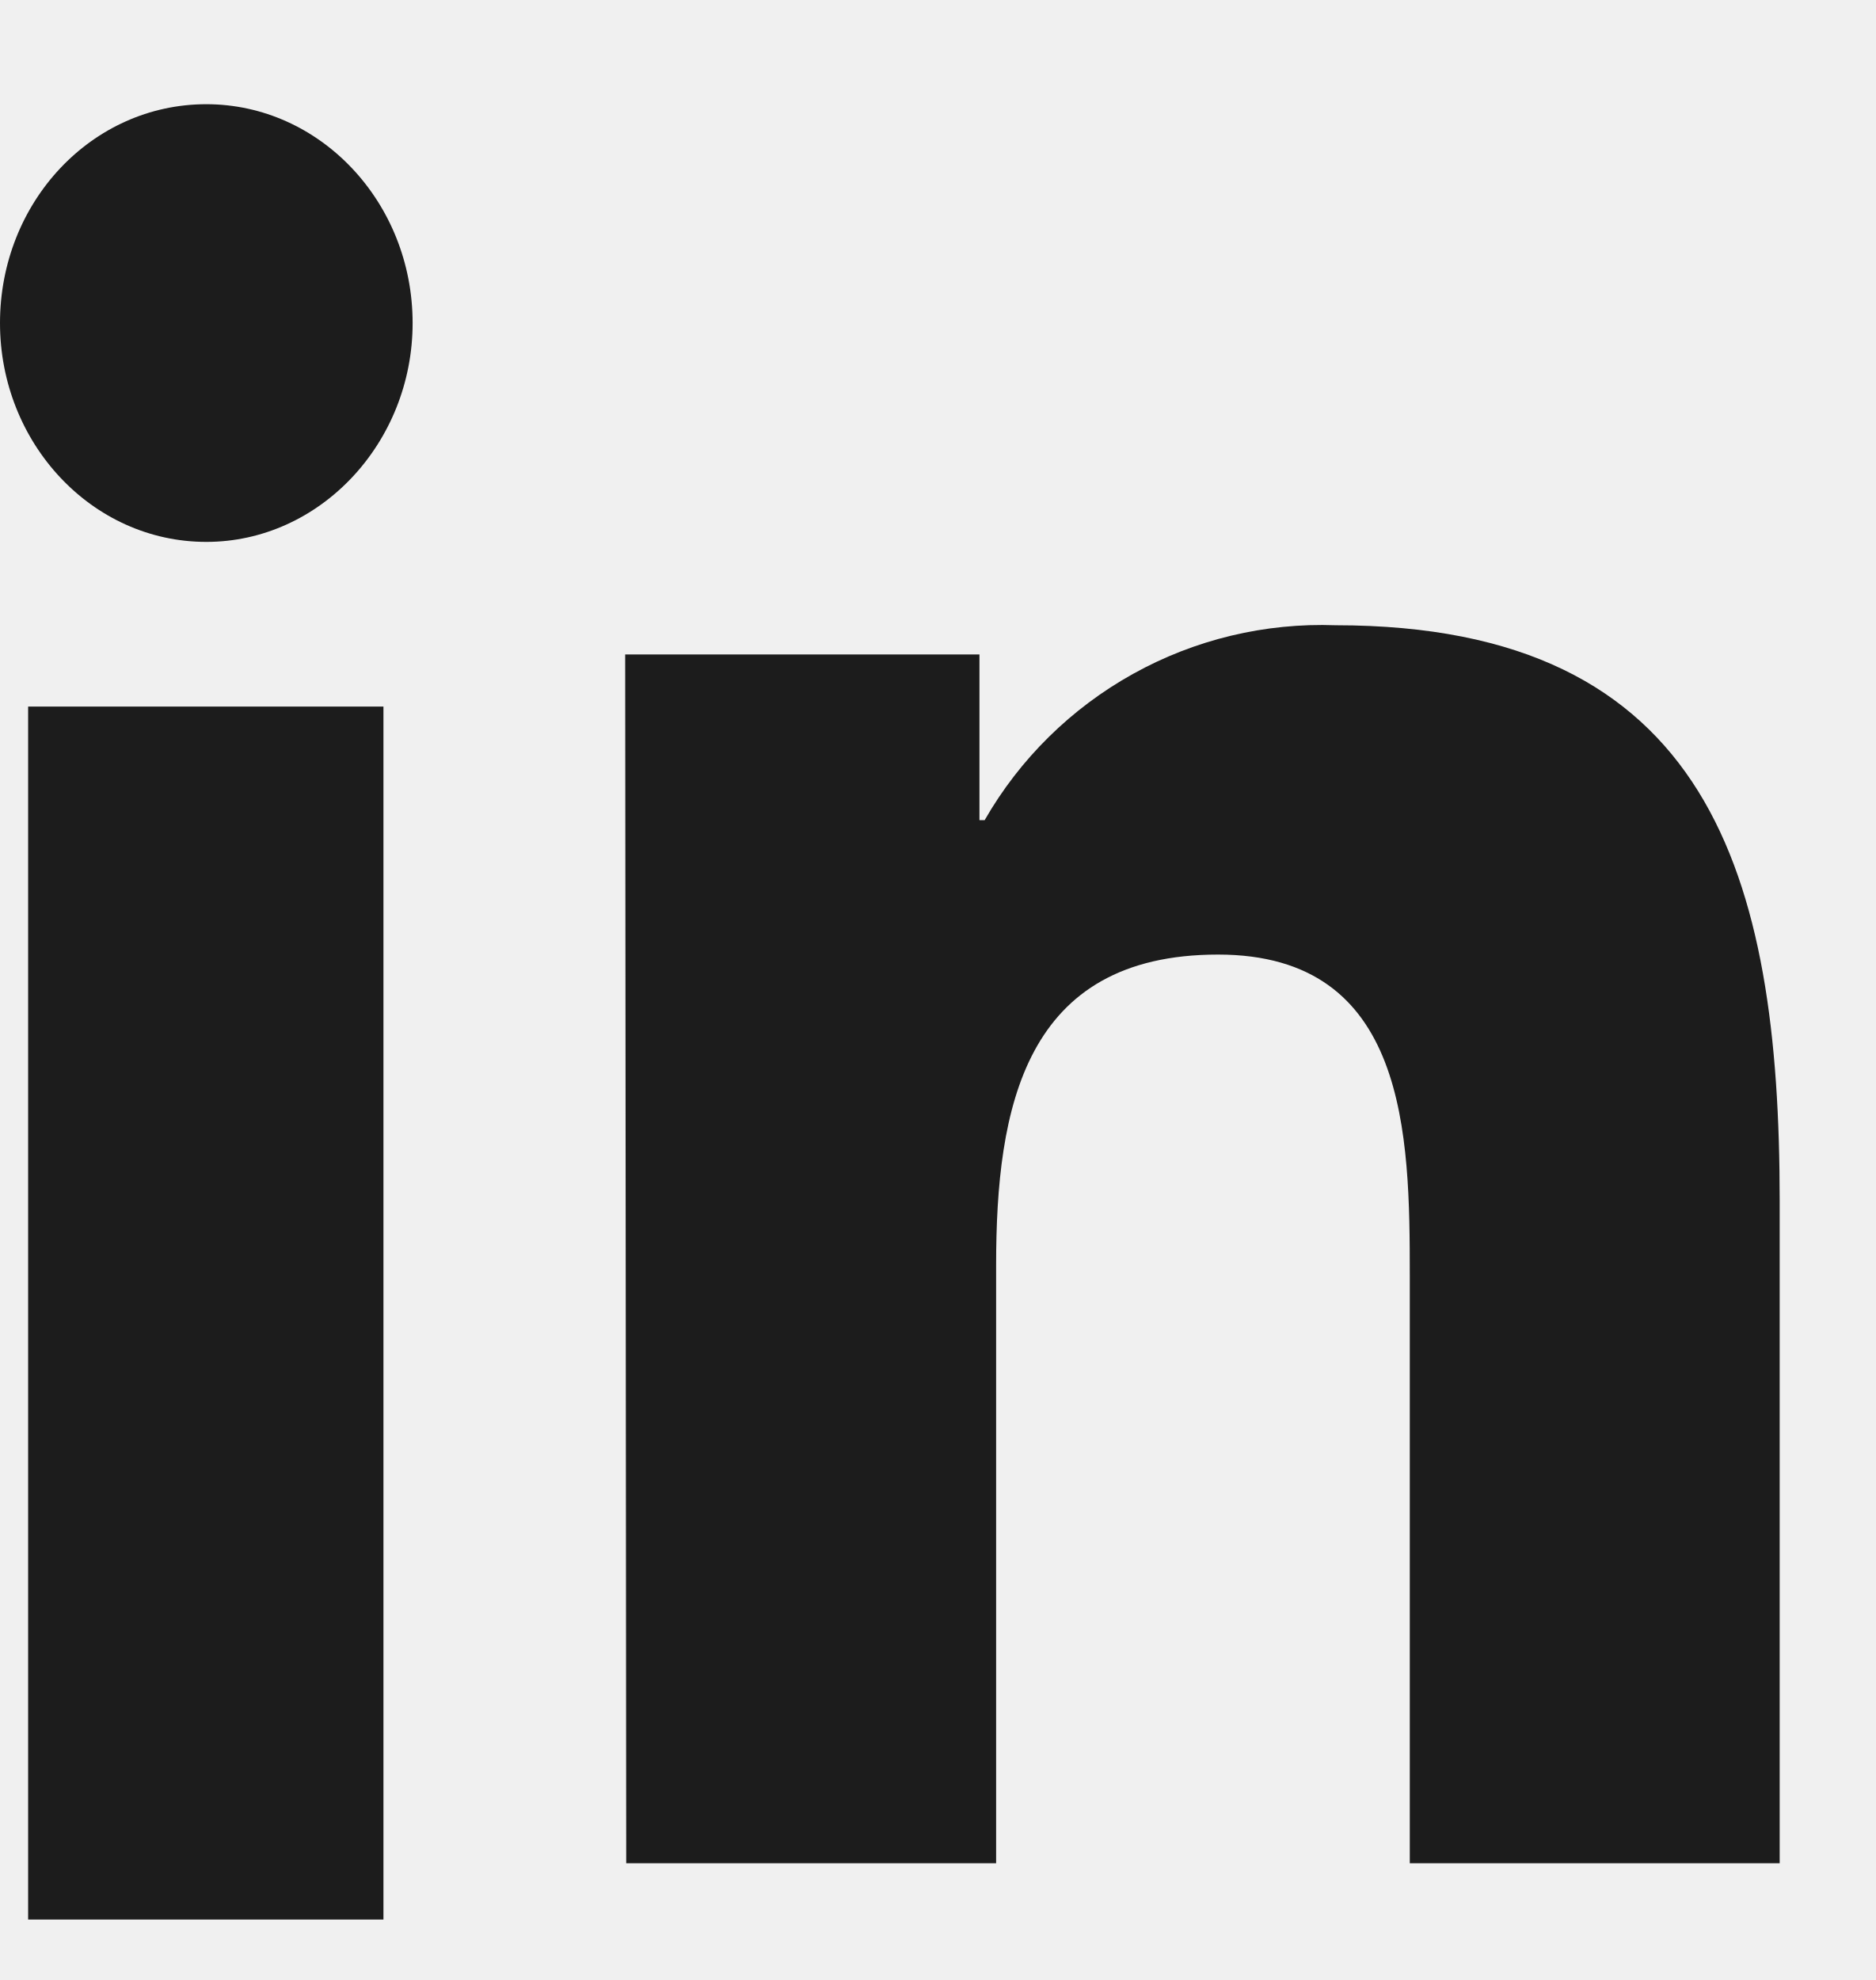
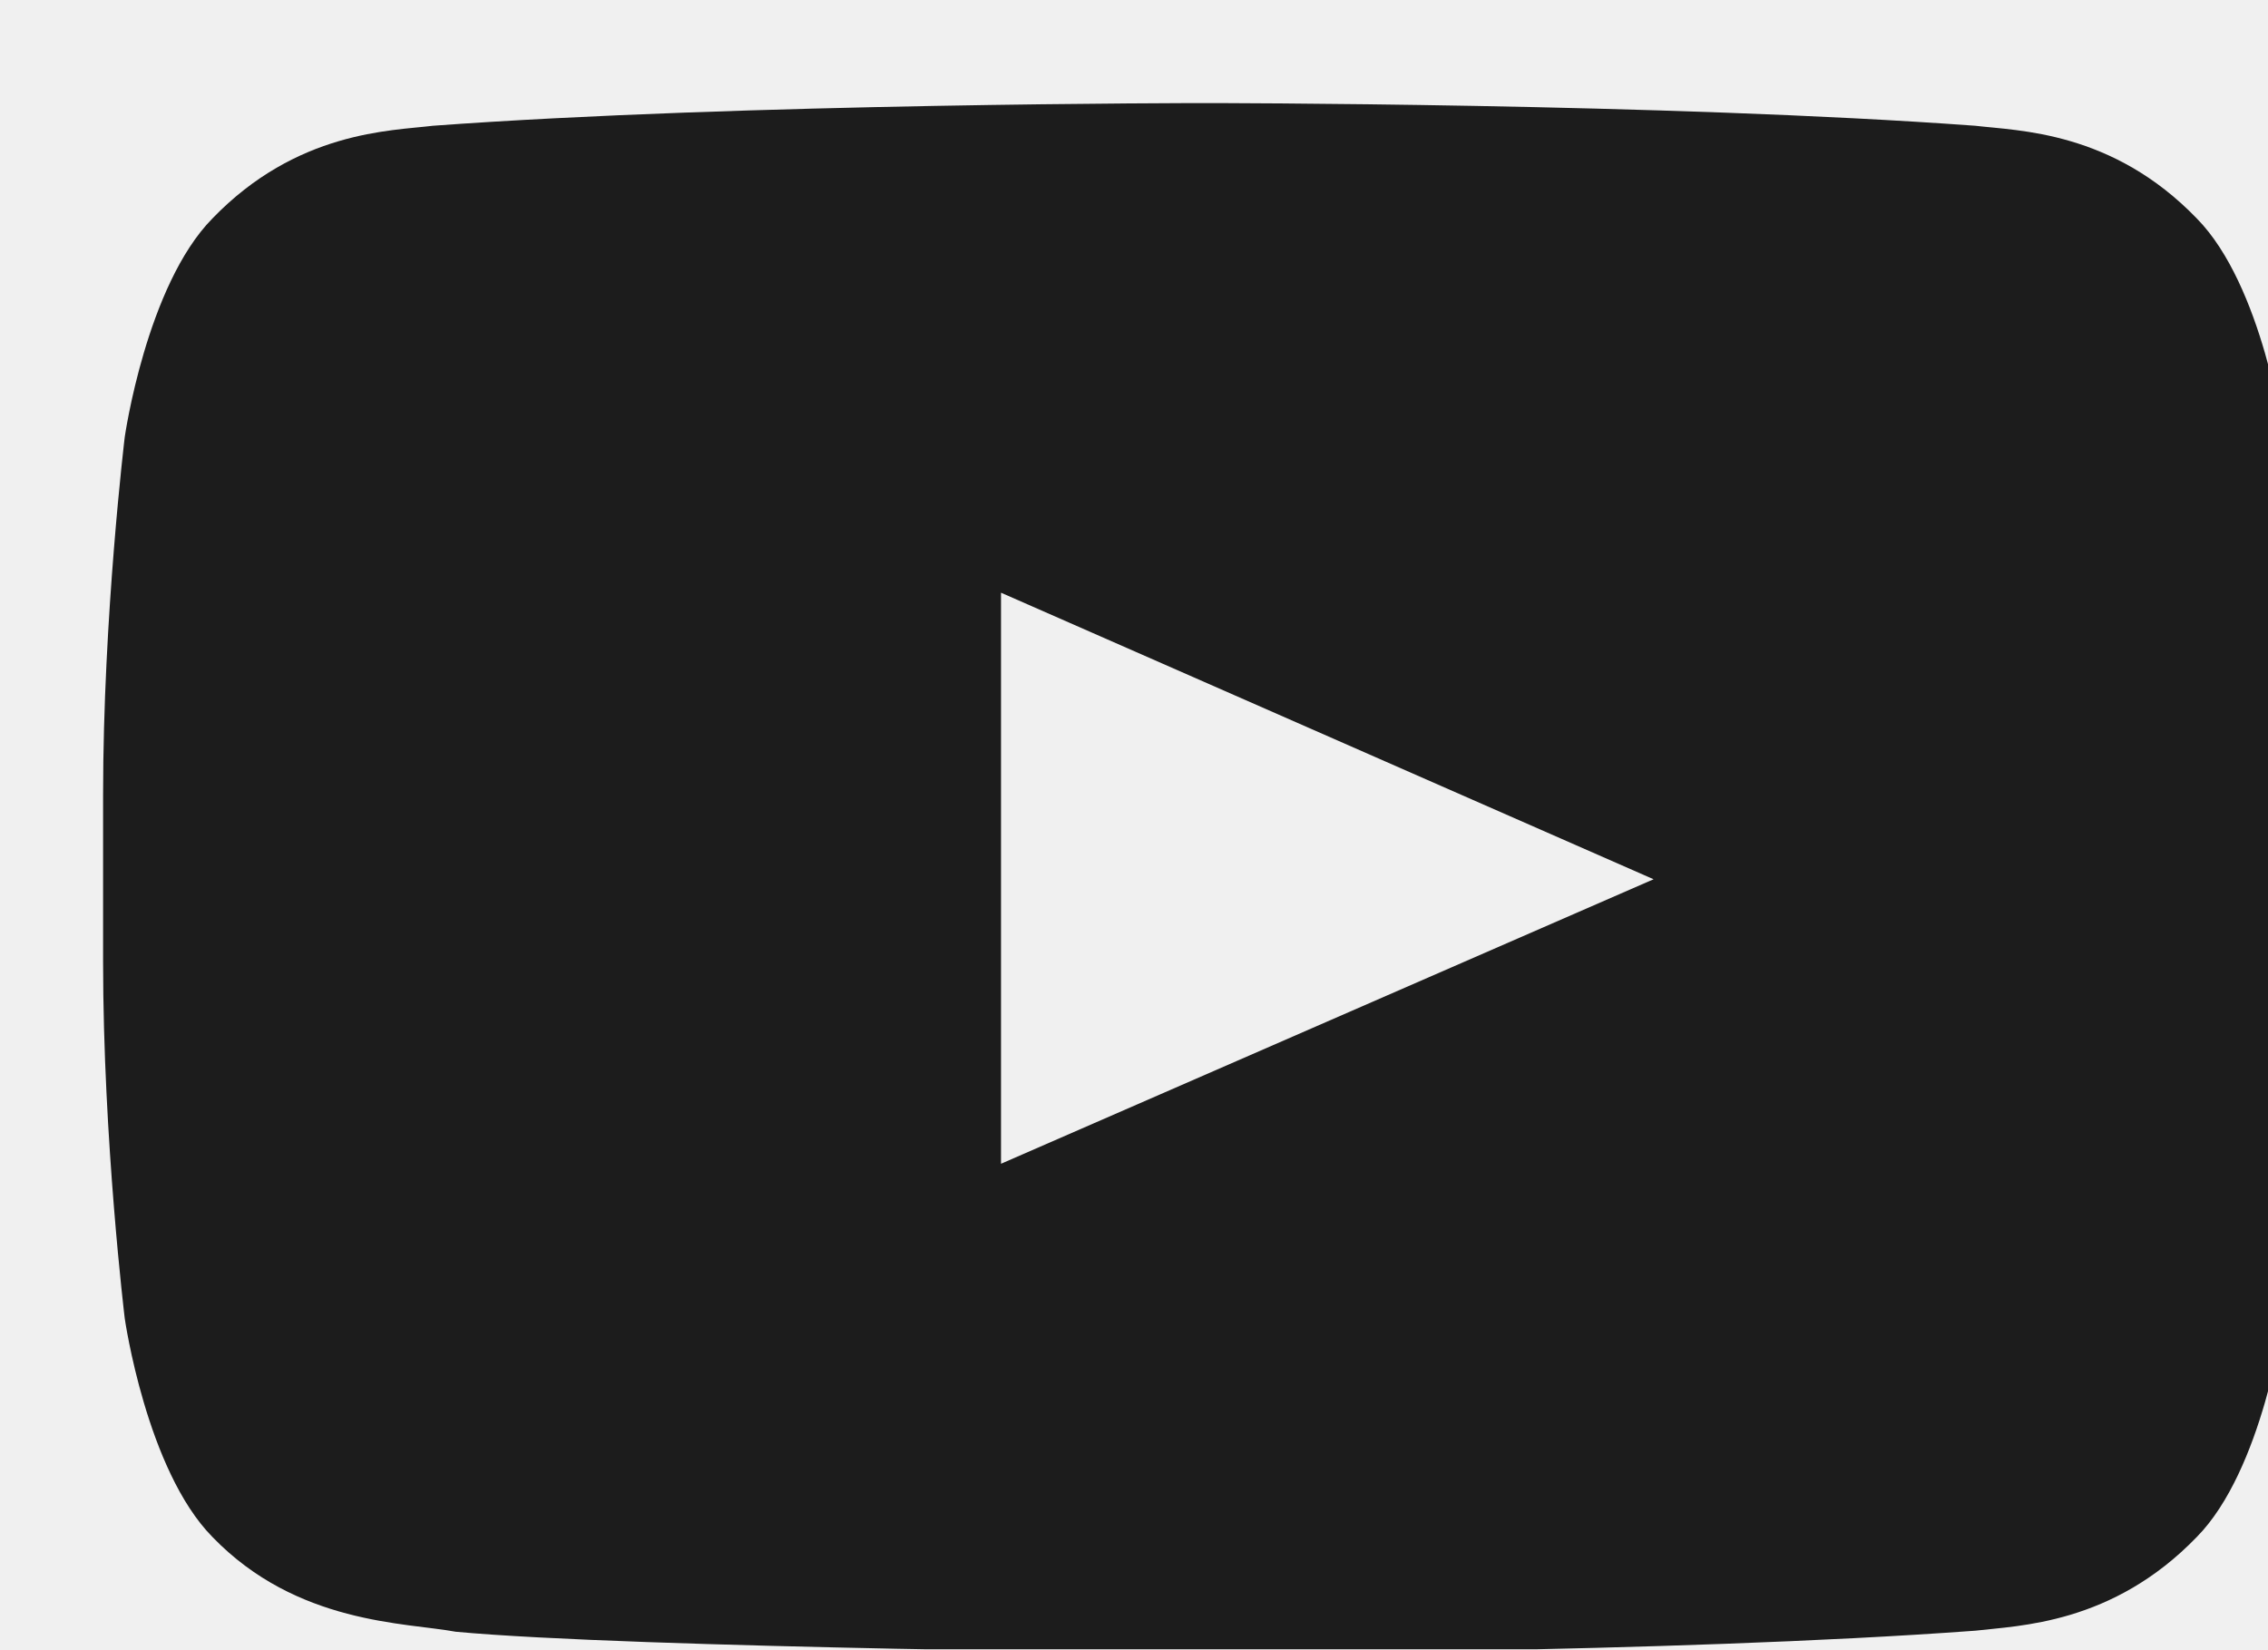
- <svg xmlns="http://www.w3.org/2000/svg" width="18" height="19" viewBox="0 0 18 19" fill="none">
-   <path d="M0.27 6.78H3.68V18.42H0.27V6.78ZM3.96 3.1C3.96 4.25 3.07 5.2 1.98 5.2C0.88 5.2 0 4.25 0 3.1C0 1.94 0.88 1 1.98 1C3.07 1 3.96 1.94 3.96 3.1Z" fill="#1C1C1C" />
-   <path d="M6 6.28H9.4V7.87H9.45C9.788 7.281 10.281 6.796 10.875 6.466C11.469 6.136 12.141 5.975 12.82 6C16.41 6 17.08 8.4 17.08 11.52V17.88H13.53V12.24C13.53 10.89 13.51 9.16 11.69 9.16C9.83 9.16 9.56 10.63 9.56 12.14V17.88H6.01L6 6.28Z" fill="#1C1C1C" />
+ <svg xmlns="http://www.w3.org/2000/svg" width="22" height="16" viewBox="0 0 22 16" fill="none">
+   <g clip-path="url(#clip0_1_692)">
+     <path d="M22.37 7.71V9.33C22.37 11.06 22.15 12.79 22.15 12.79C22.15 12.79 21.95 14.26 21.31 14.91C20.49 15.76 19.58 15.77 19.16 15.82C16.17 16.04 11.68 16.04 11.68 16.04C11.68 16.04 6.13 15.99 4.42 15.83C3.94 15.74 2.88 15.76 2.06 14.91C1.42 14.26 1.21 12.79 1.21 12.79C1.21 12.79 1 11.06 1 9.33V7.71C1 5.98 1.21 4.24 1.21 4.24C1.21 4.24 1.42 2.77 2.06 2.12C2.88 1.27 3.79 1.27 4.2 1.22C7.19 1 11.68 1 11.68 1H11.69C11.69 1 16.17 1 19.16 1.22C19.58 1.27 20.49 1.27 21.31 2.12C21.95 2.77 22.15 4.24 22.15 4.24C22.15 4.24 22.37 5.98 22.37 7.71ZM16.04 8.53L9.71 5.75V11.29L16.04 8.53Z" fill="#1C1C1C" />
+   </g>
+   <defs>
+     <clipPath id="clip0_1_692">
+       <rect width="22" height="16" fill="white" />
+     </clipPath>
+   </defs>
</svg>
